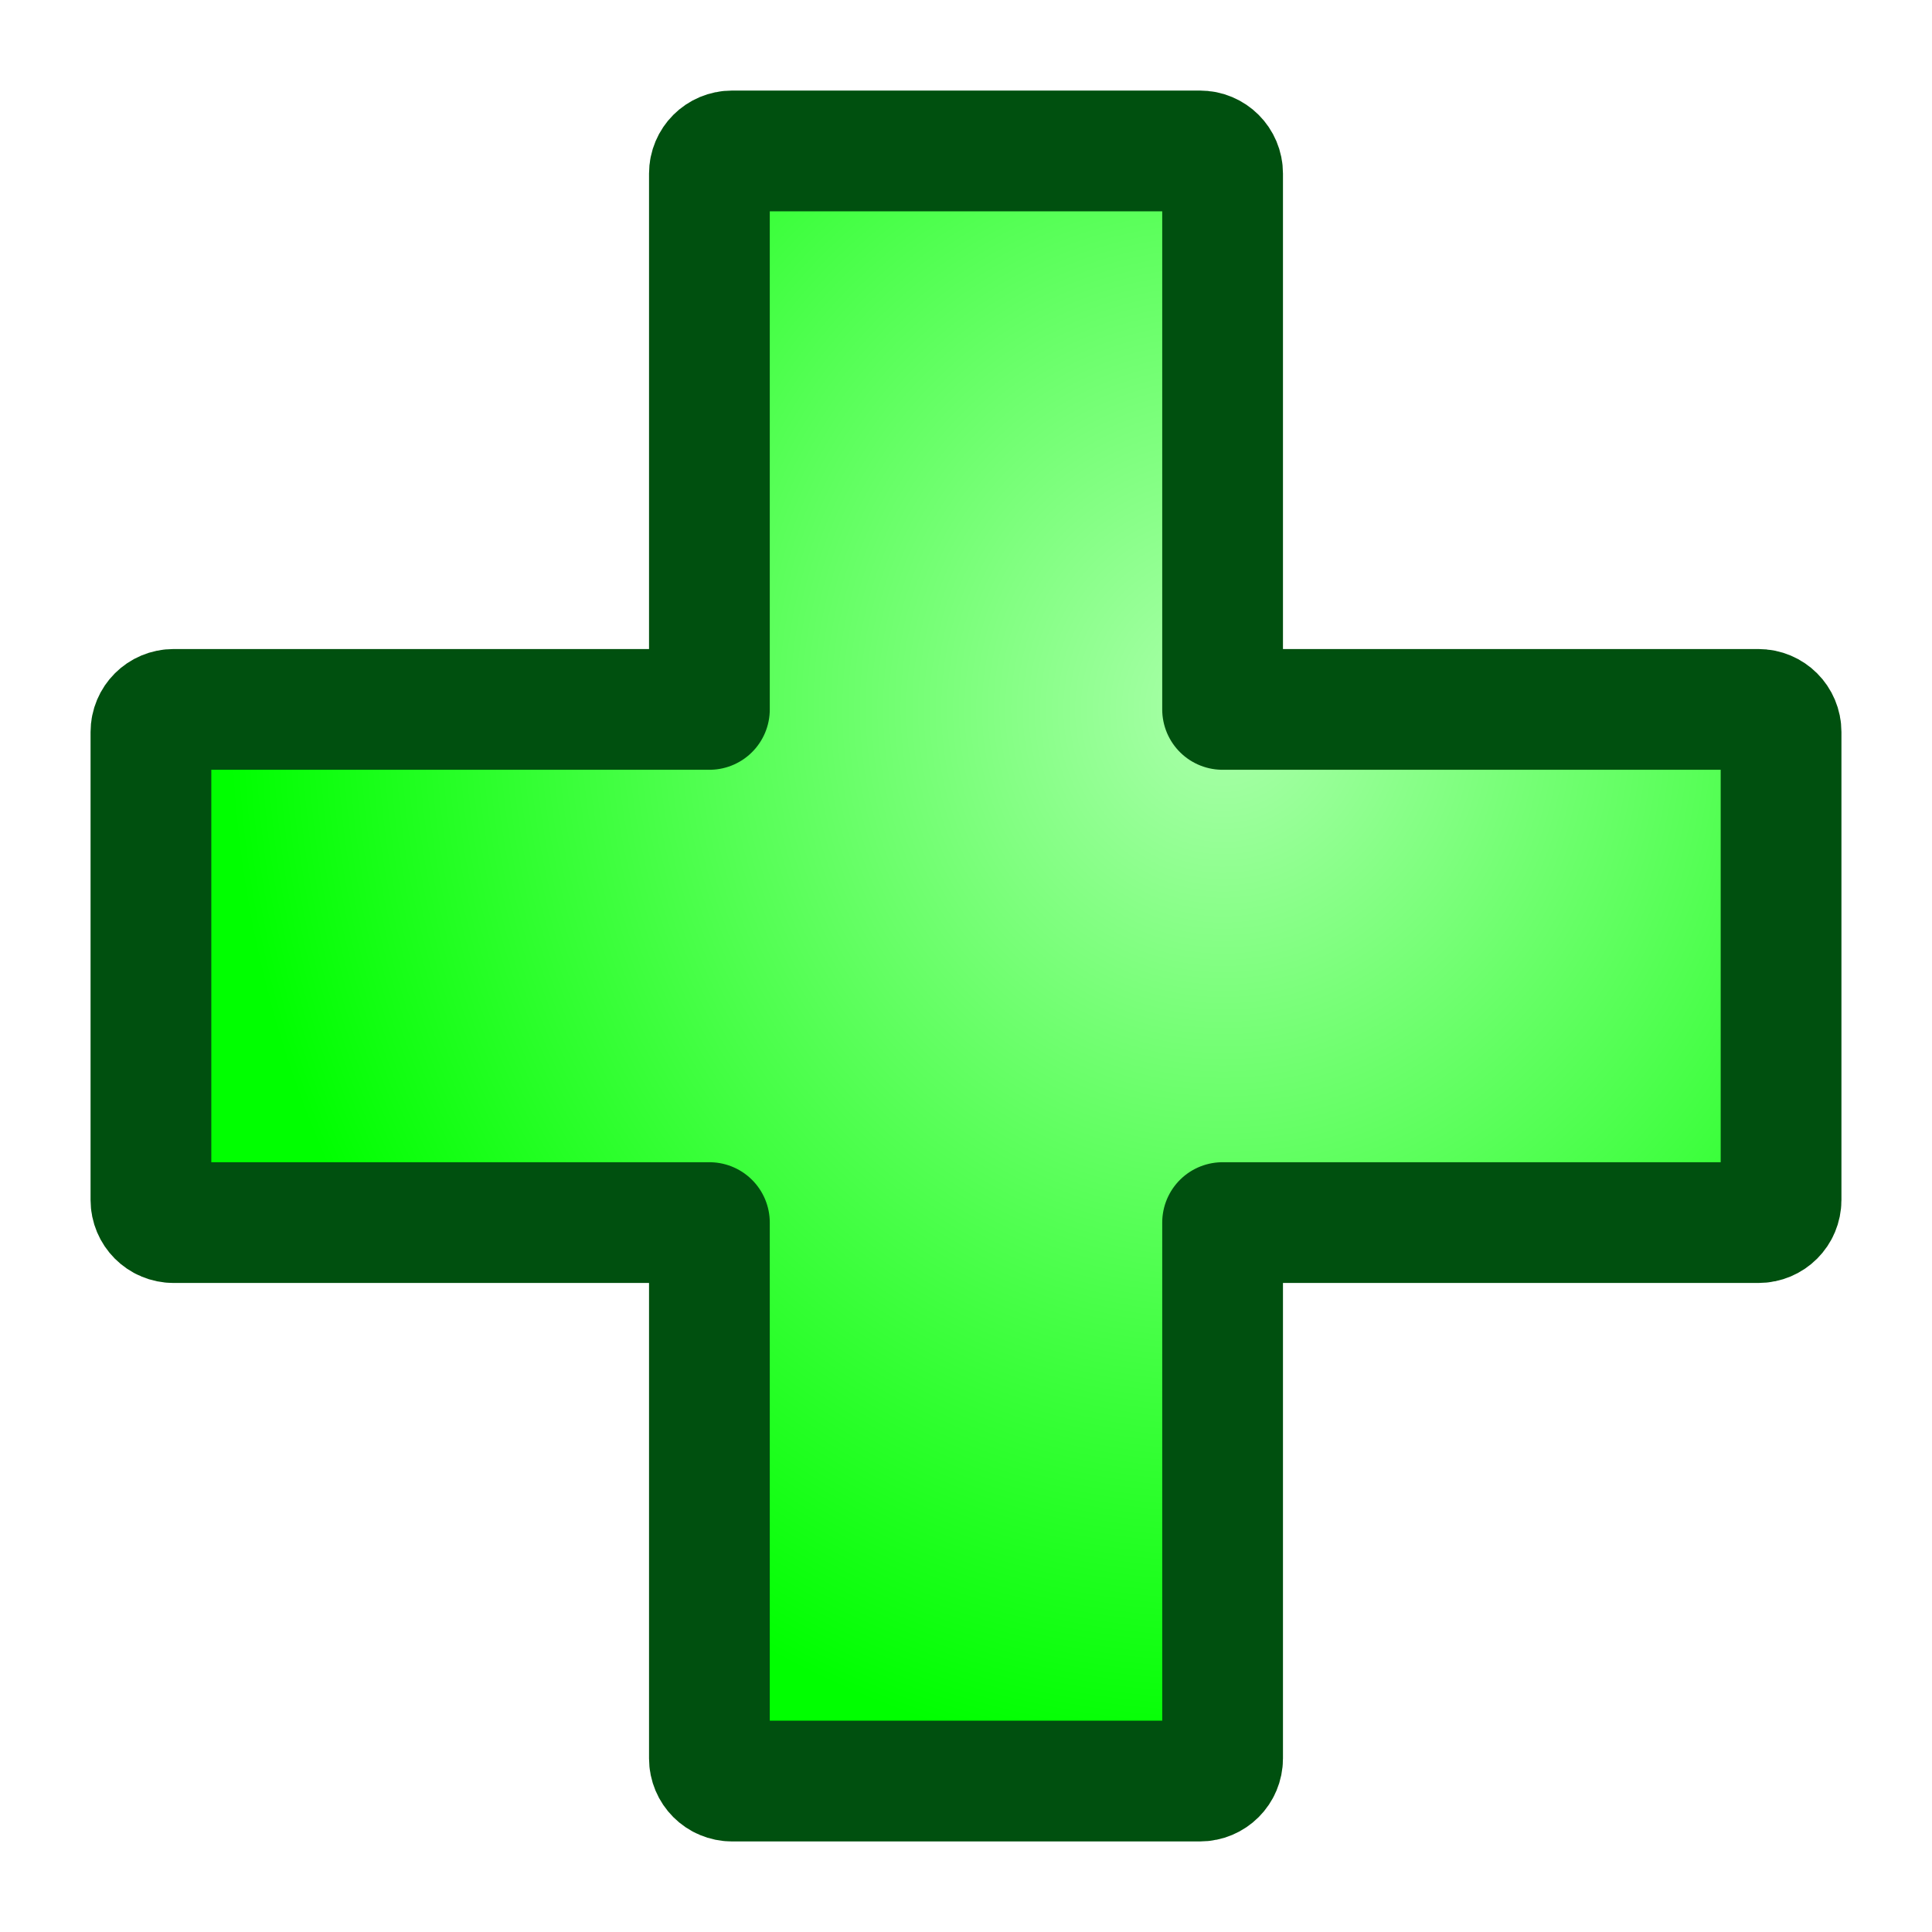
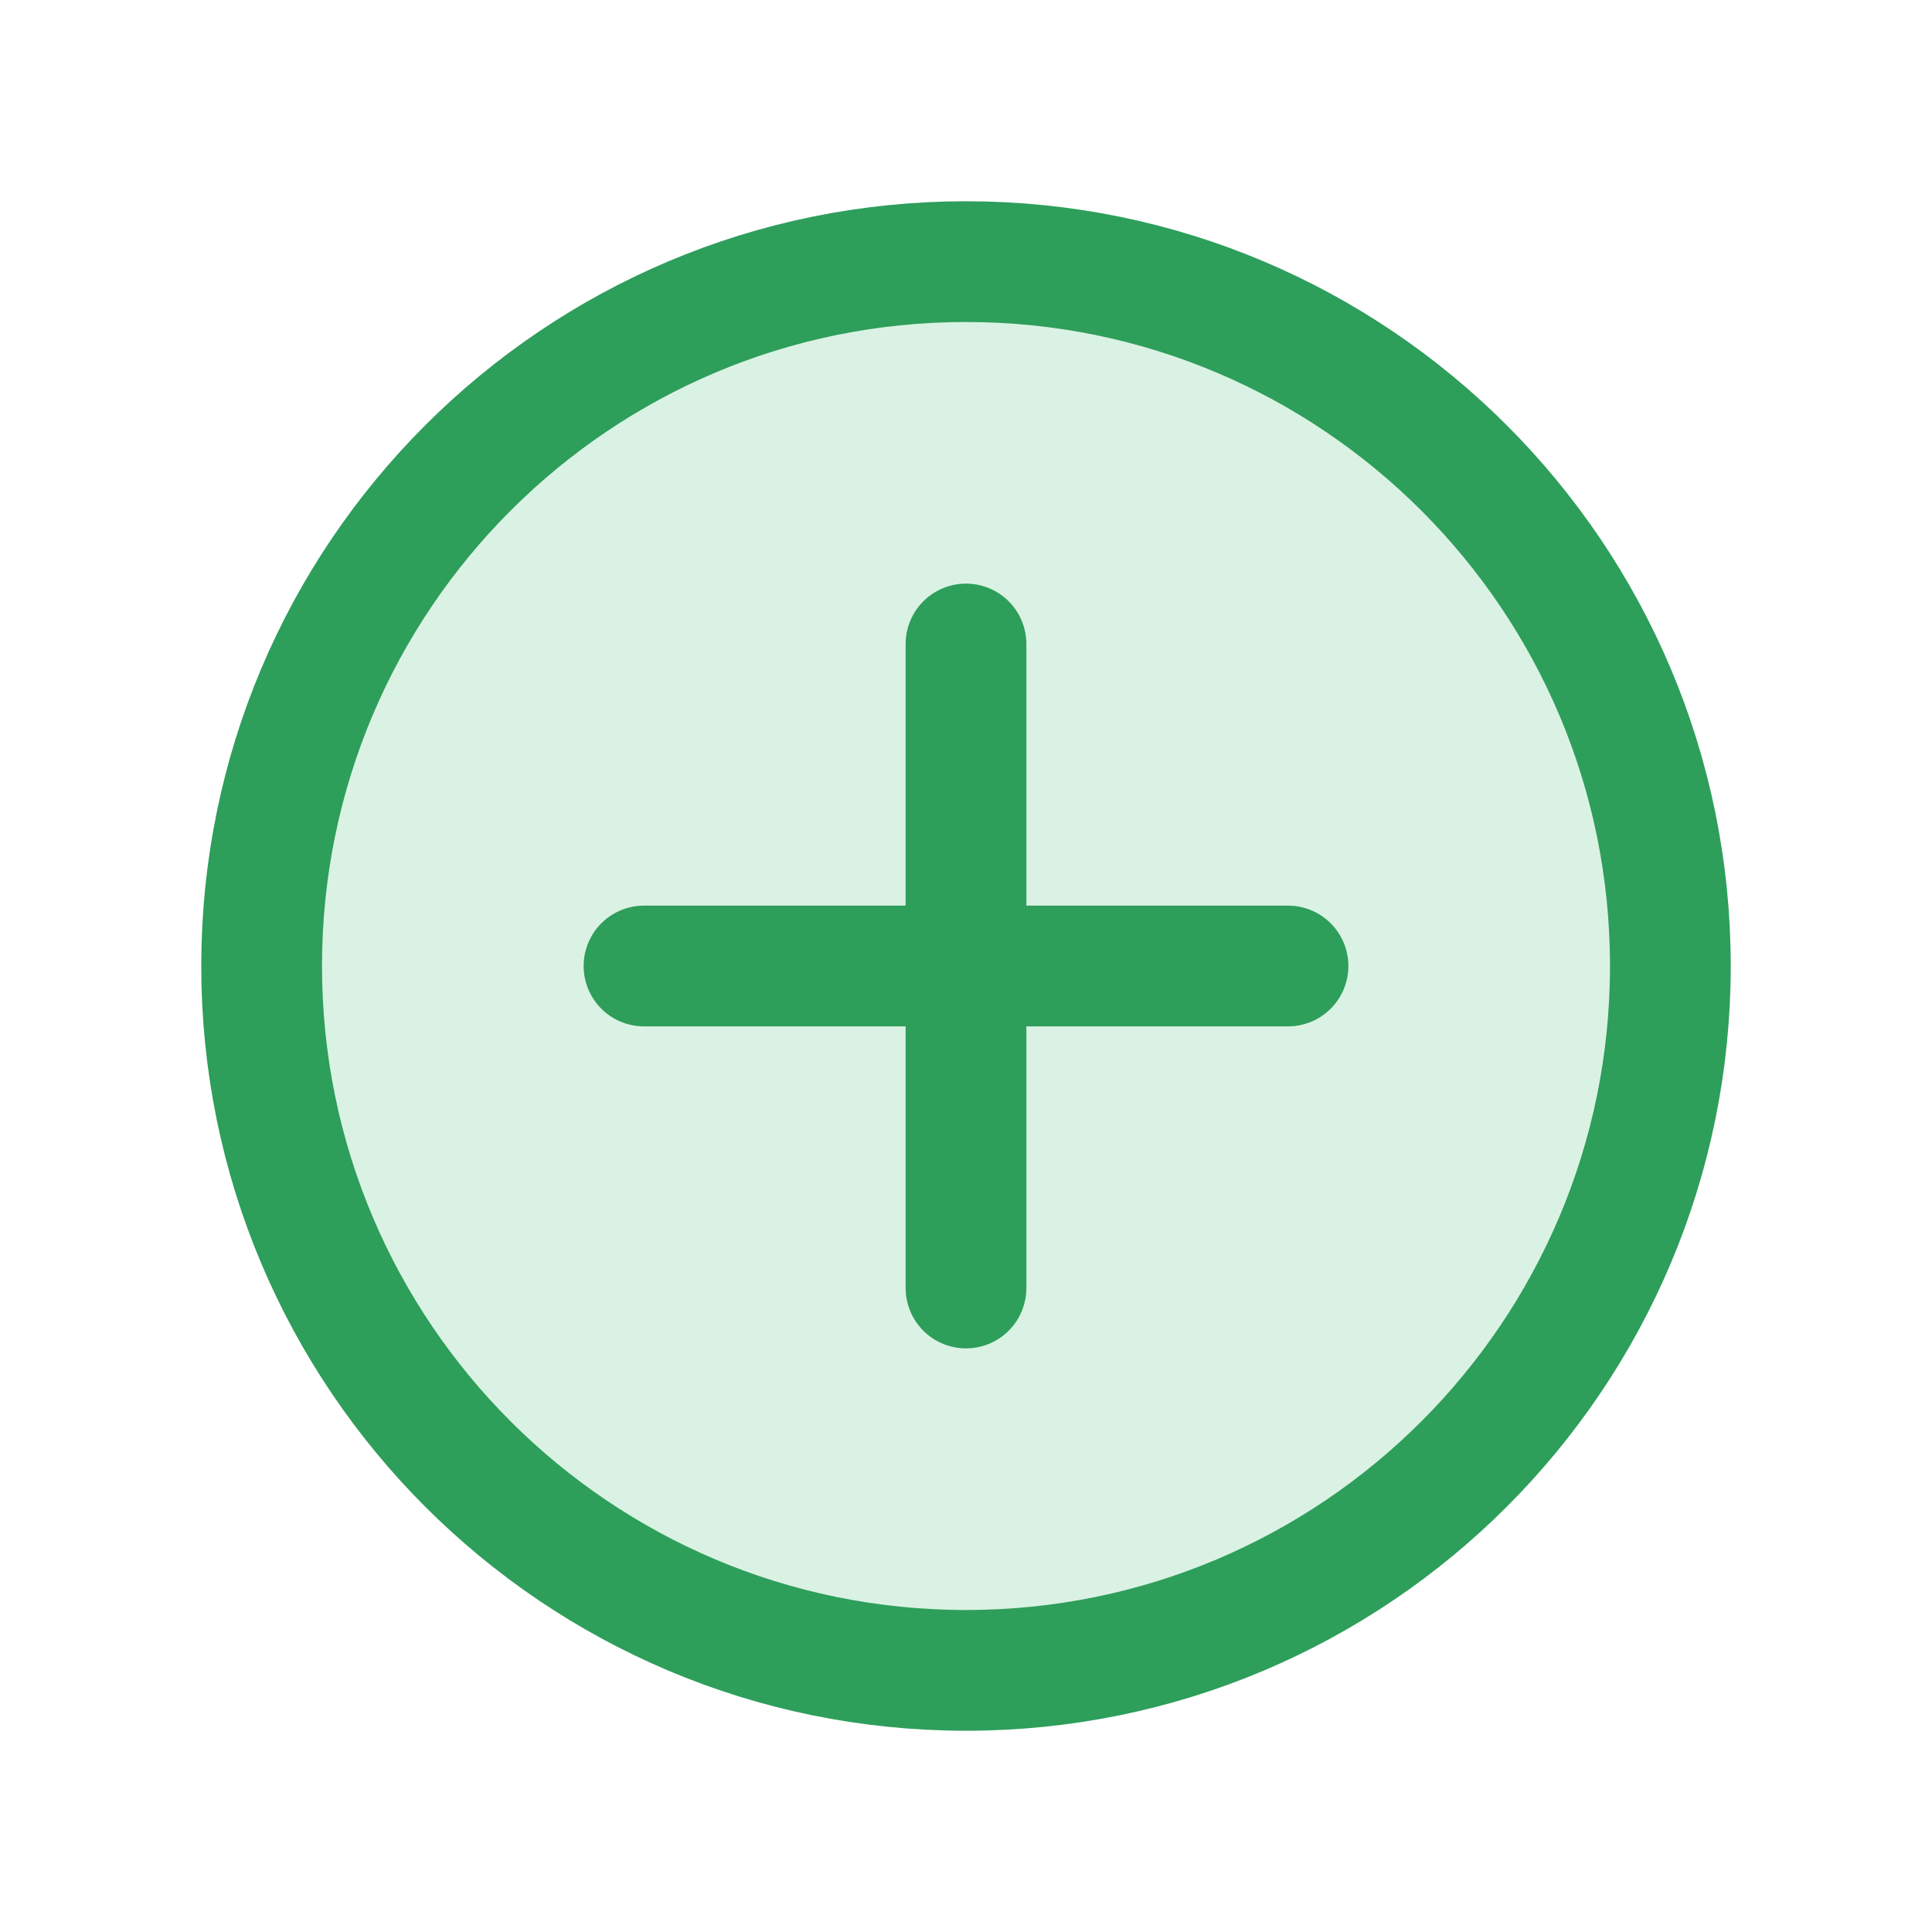
- <svg xmlns="http://www.w3.org/2000/svg" xmlns:xlink="http://www.w3.org/1999/xlink" width="128" height="128">
-   <defs>
-     <radialGradient xlink:href="#a" id="b" cx="87.318" cy="57.861" r="58" fx="87.318" fy="57.861" gradientTransform="matrix(-1.1352 .01155 -.01233 -1.21101 180.837 116.061)" gradientUnits="userSpaceOnUse" />
-     <linearGradient id="a">
-       <stop offset="0" style="stop-color:#0f0;stop-opacity:.33" />
-       <stop offset="1" style="stop-color:#0f0;stop-opacity:1" />
-     </linearGradient>
-   </defs>
-   <path d="M48.5 10c-.831 0-1.5.669-1.5 1.5V47H11.5c-.831 0-1.5.669-1.5 1.5v31c0 .831.669 1.5 1.5 1.5H47v35.5c0 .831.669 1.5 1.5 1.5h31c.831 0 1.5-.669 1.5-1.5V81h35.5c.831 0 1.5-.669 1.5-1.5v-31c0-.831-.669-1.5-1.5-1.5H81V11.5c0-.831-.669-1.5-1.5-1.5Z" style="opacity:1;mix-blend-mode:normal;fill:url(#b);fill-opacity:1;stroke:#00500f;stroke-width:8;stroke-linecap:round;stroke-linejoin:round;stroke-miterlimit:4;stroke-dasharray:none;stroke-dashoffset:11.337;stroke-opacity:1" />
+ <svg xmlns="http://www.w3.org/2000/svg" width="24" height="24" viewBox="0 0 24 24">
+   <g fill="none" stroke-width="1.5" stroke-linecap="round" stroke-linejoin="round">
+     <circle cx="12" cy="12" r="8.75" stroke="#2E9E5B" fill="#DAF2E3" />
+     <path d="M12 8v8M8 12h8" stroke="#2E9E5B" fill="none" />
+   </g>
</svg>
